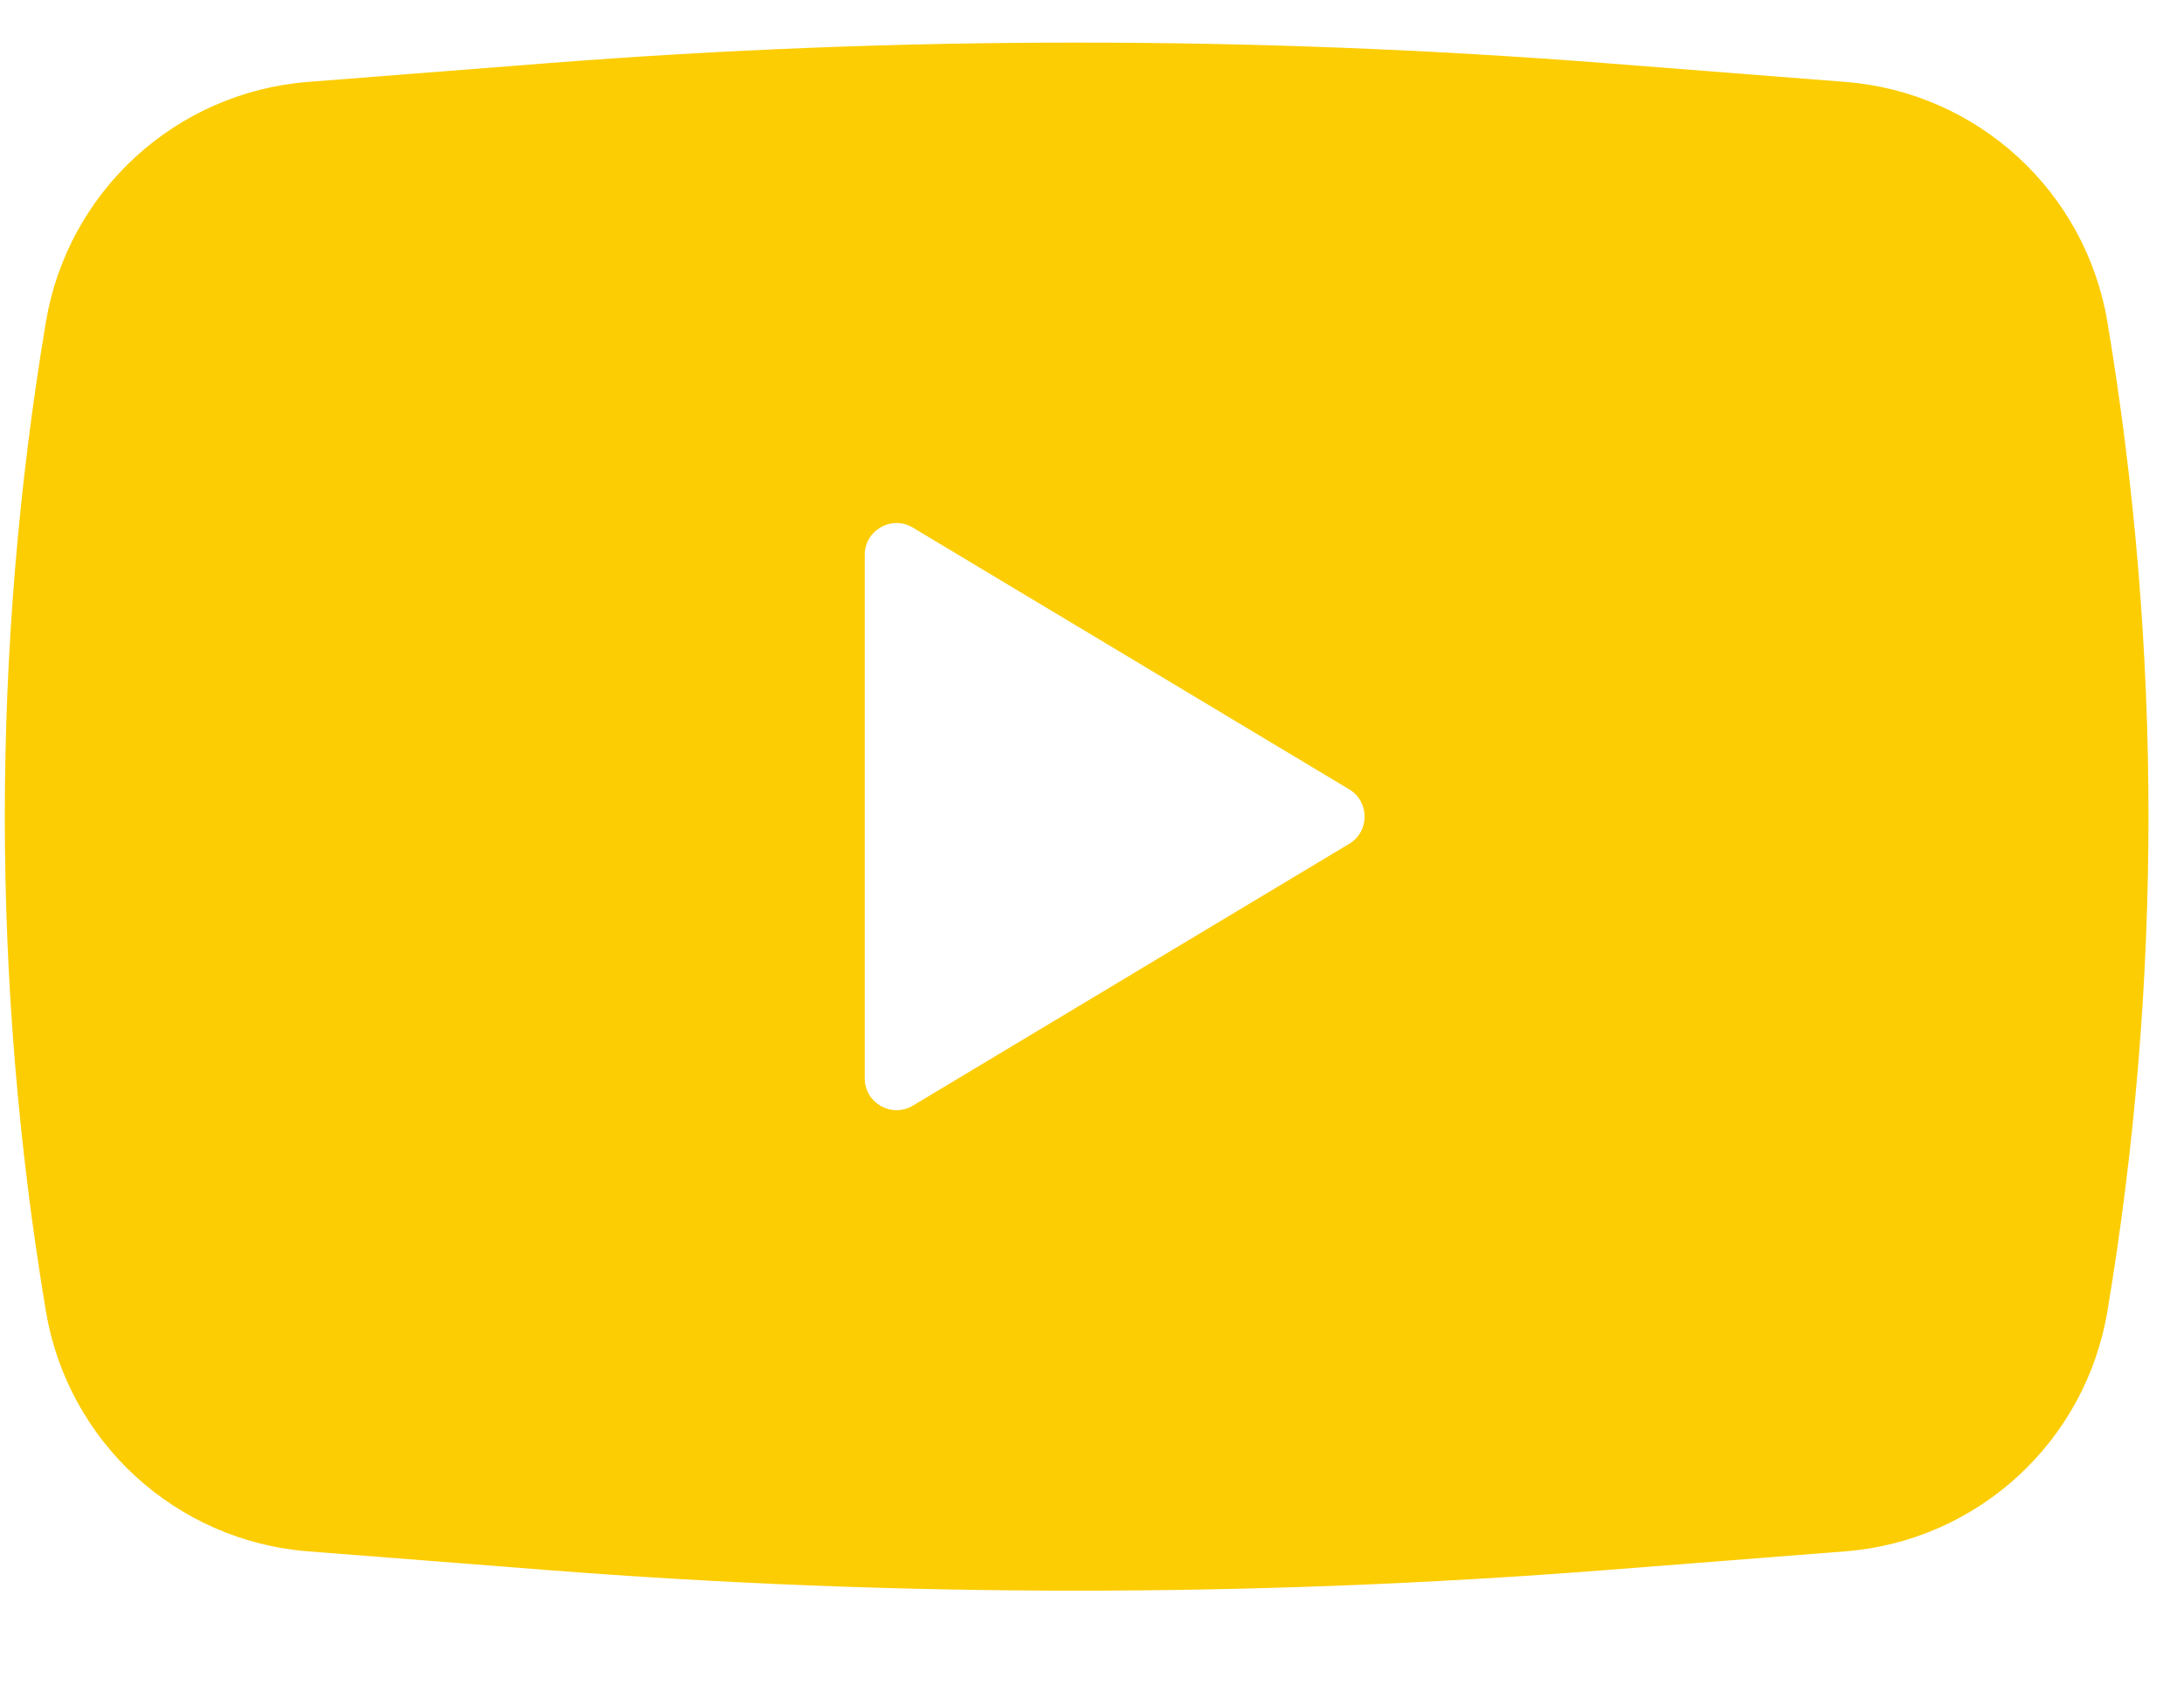
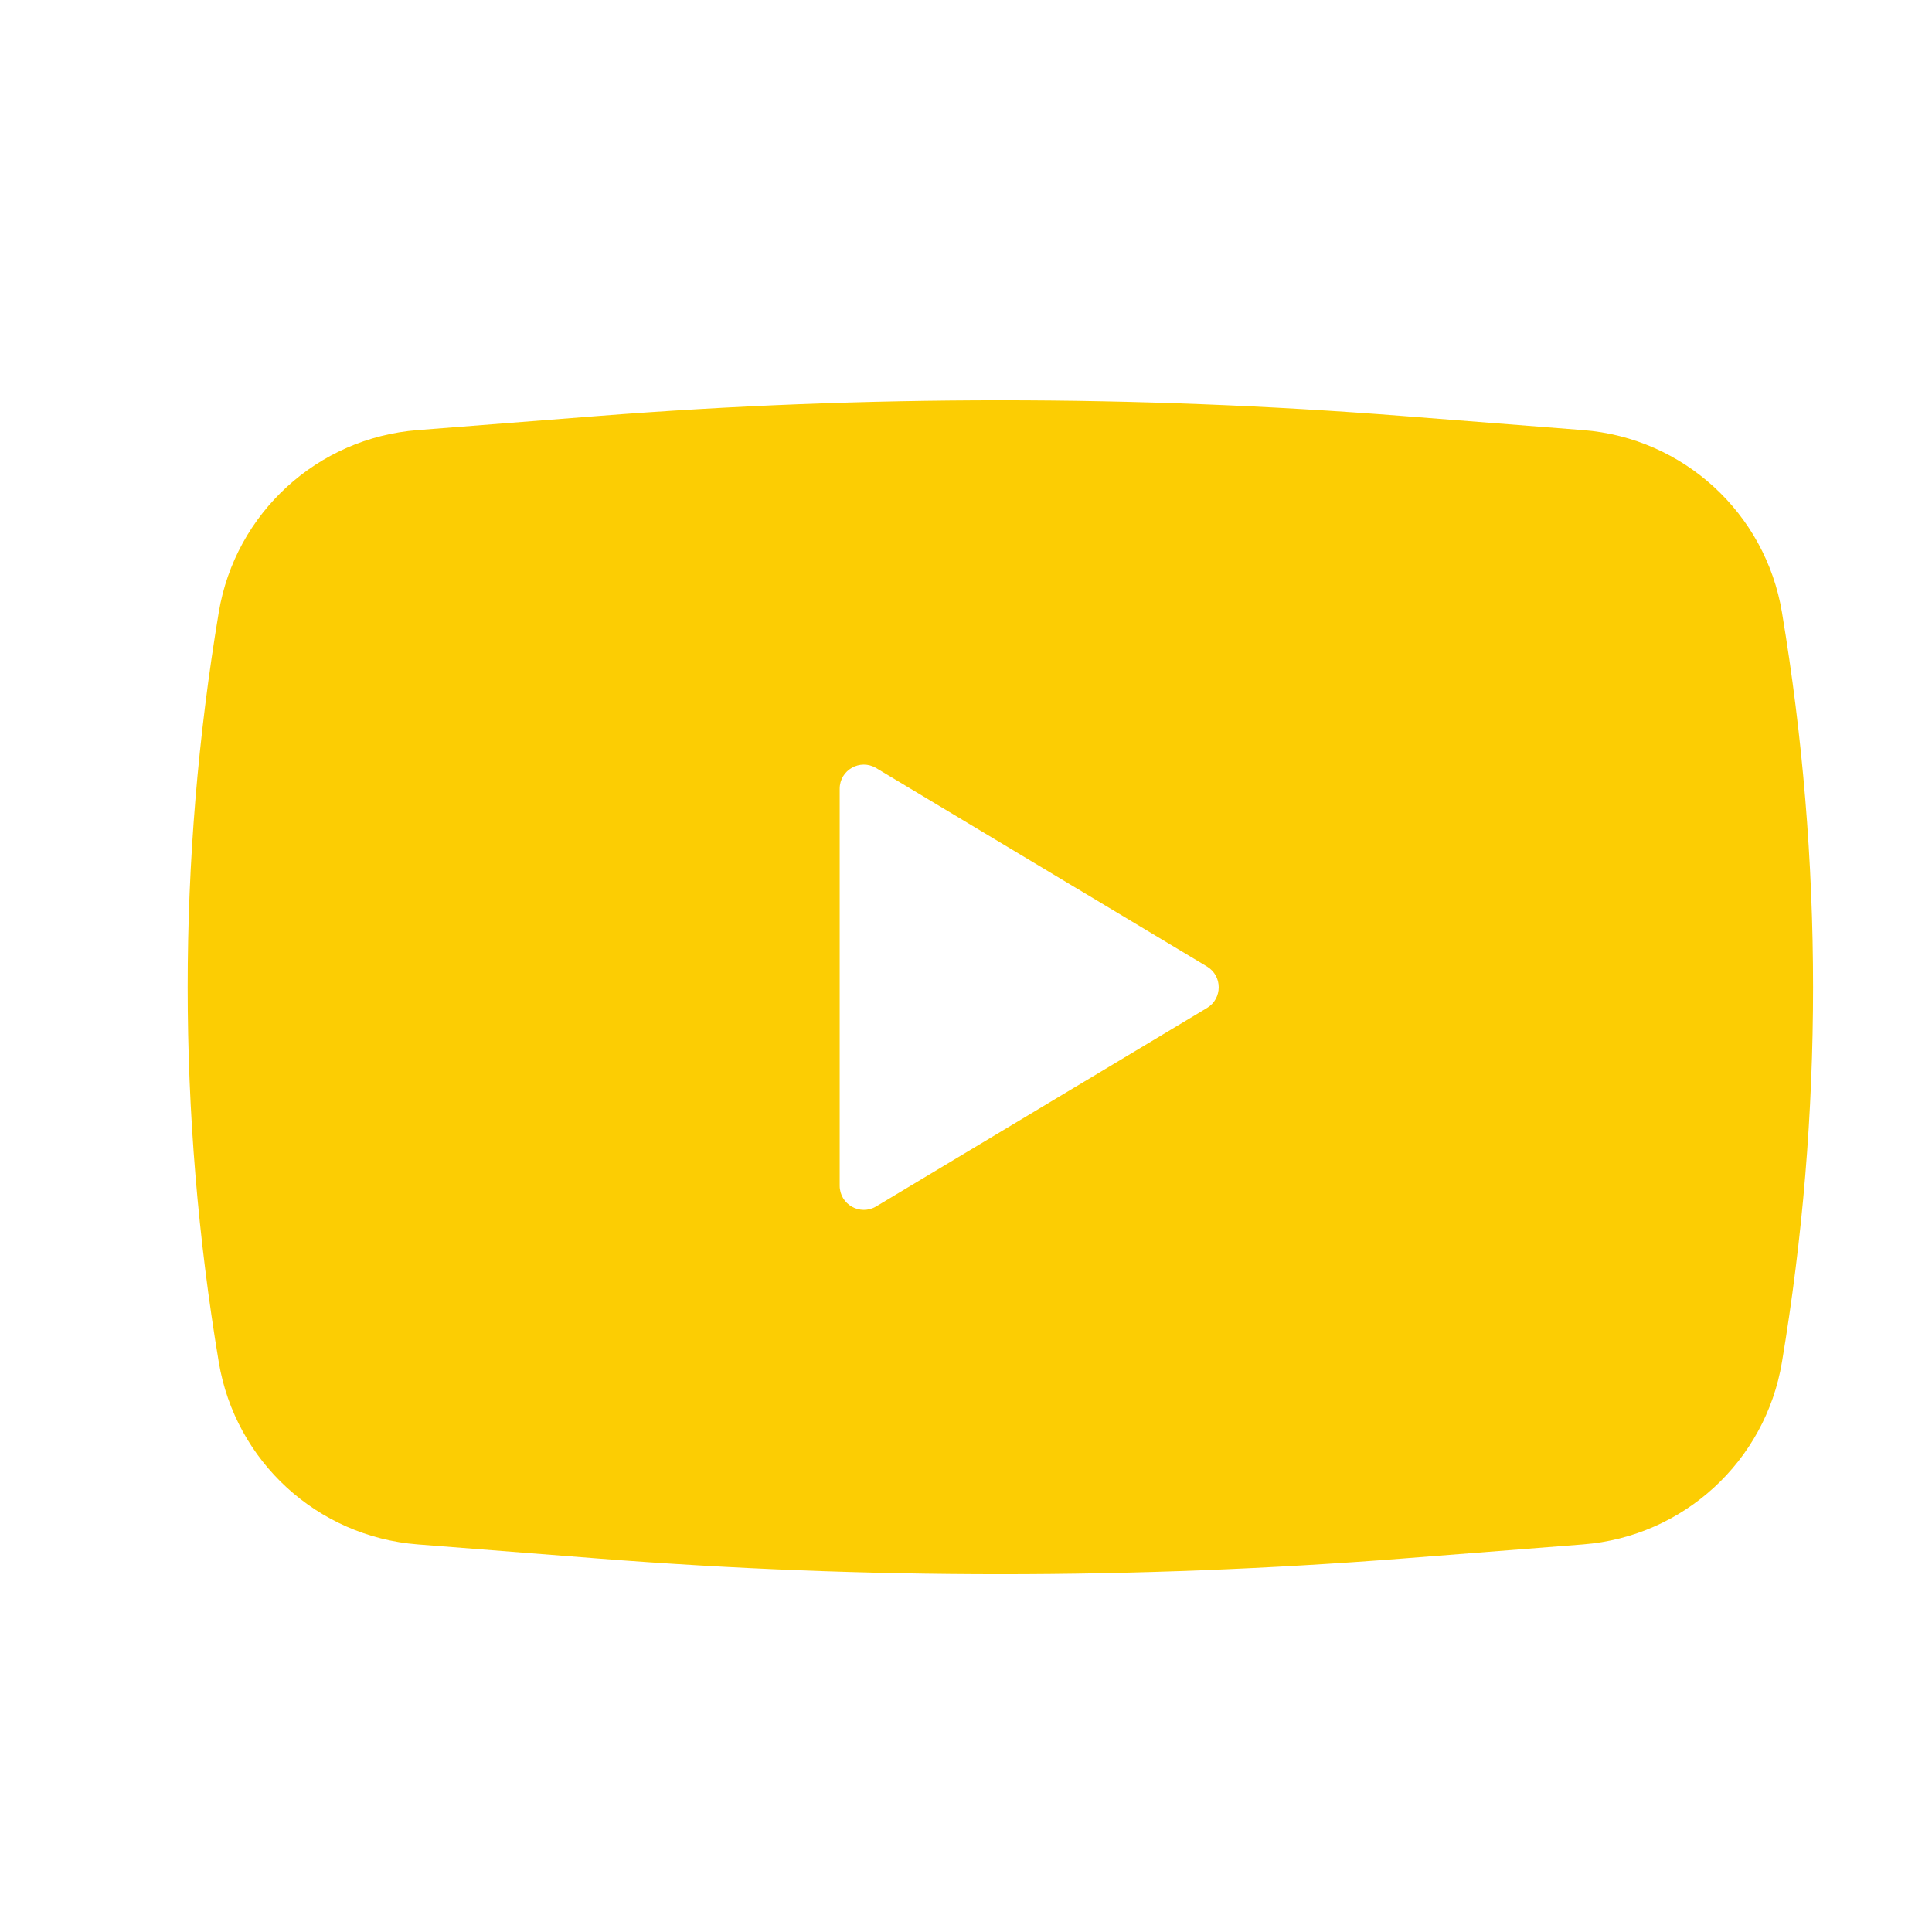
- <svg xmlns="http://www.w3.org/2000/svg" width="18" height="14" viewBox="0 0 18 14" fill="none">
-   <path fill-rule="evenodd" clip-rule="evenodd" d="M4.497 0.522C7.411 0.294 10.337 0.294 13.251 0.522L15.207 0.675C16.298 0.76 17.189 1.577 17.369 2.655C17.82 5.354 17.82 8.108 17.369 10.806C17.189 11.885 16.298 12.702 15.207 12.787L13.251 12.94C10.337 13.168 7.411 13.168 4.497 12.94L2.54 12.787C1.45 12.702 0.558 11.885 0.378 10.806C-0.073 8.108 -0.073 5.354 0.378 2.655C0.558 1.577 1.45 0.76 2.54 0.675L4.497 0.522ZM7.127 8.888V4.573C7.127 4.37 7.349 4.244 7.524 4.349L11.12 6.506C11.289 6.608 11.289 6.854 11.12 6.955L7.524 9.113C7.349 9.218 7.127 9.092 7.127 8.888Z" fill="#FCCD03" />
+ <svg xmlns="http://www.w3.org/2000/svg" width="21" height="21" viewBox="0 0 21 21" fill="none">
+   <path fill-rule="evenodd" clip-rule="evenodd" d="M6.497 4.522C9.411 4.294 12.337 4.294 15.251 4.522L17.207 4.675C18.298 4.76 19.189 5.577 19.369 6.655C19.82 9.354 19.82 12.108 19.369 14.806C19.189 15.885 18.298 16.702 17.207 16.787L15.251 16.94C12.337 17.168 9.411 17.168 6.497 16.94L4.54 16.787C3.45 16.702 2.558 15.885 2.378 14.806C1.927 12.108 1.927 9.354 2.378 6.655C2.558 5.577 3.45 4.76 4.54 4.675L6.497 4.522ZM9.127 12.888V8.573C9.127 8.37 9.349 8.244 9.524 8.349L13.12 10.506C13.289 10.608 13.289 10.854 13.12 10.956L9.524 13.113C9.349 13.218 9.127 13.092 9.127 12.888Z" fill="#FCCD03" />
</svg>
